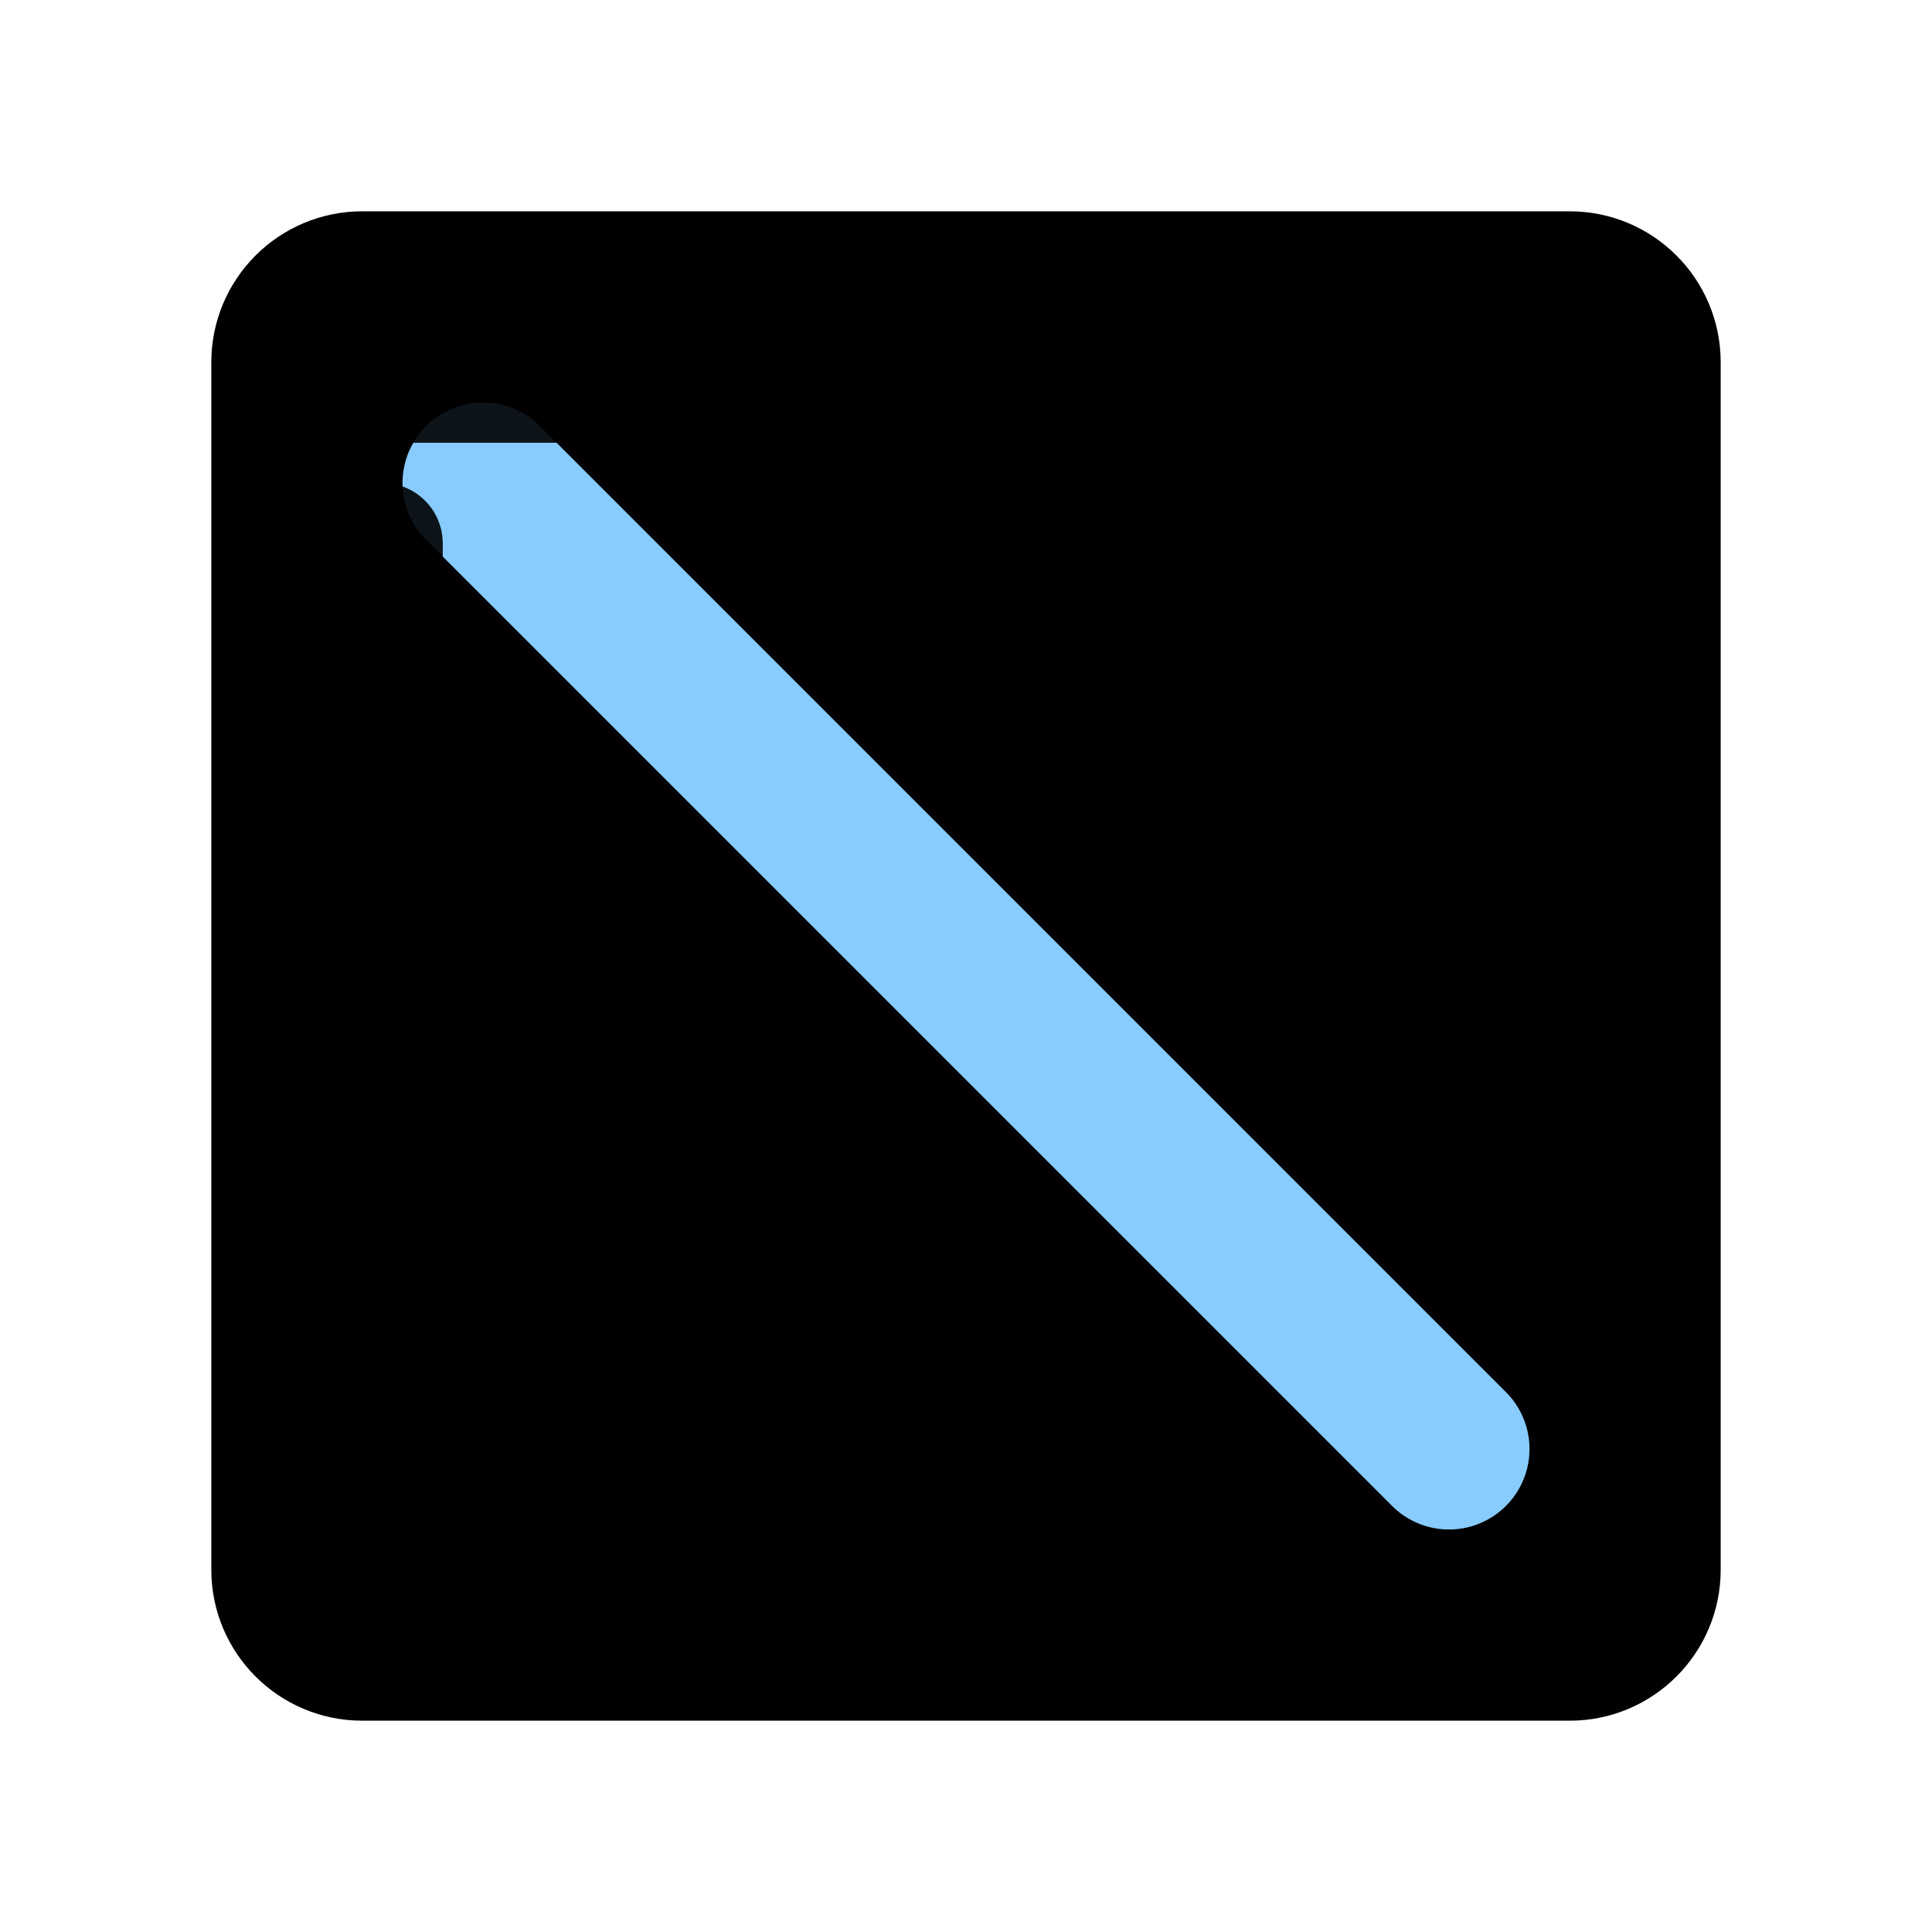
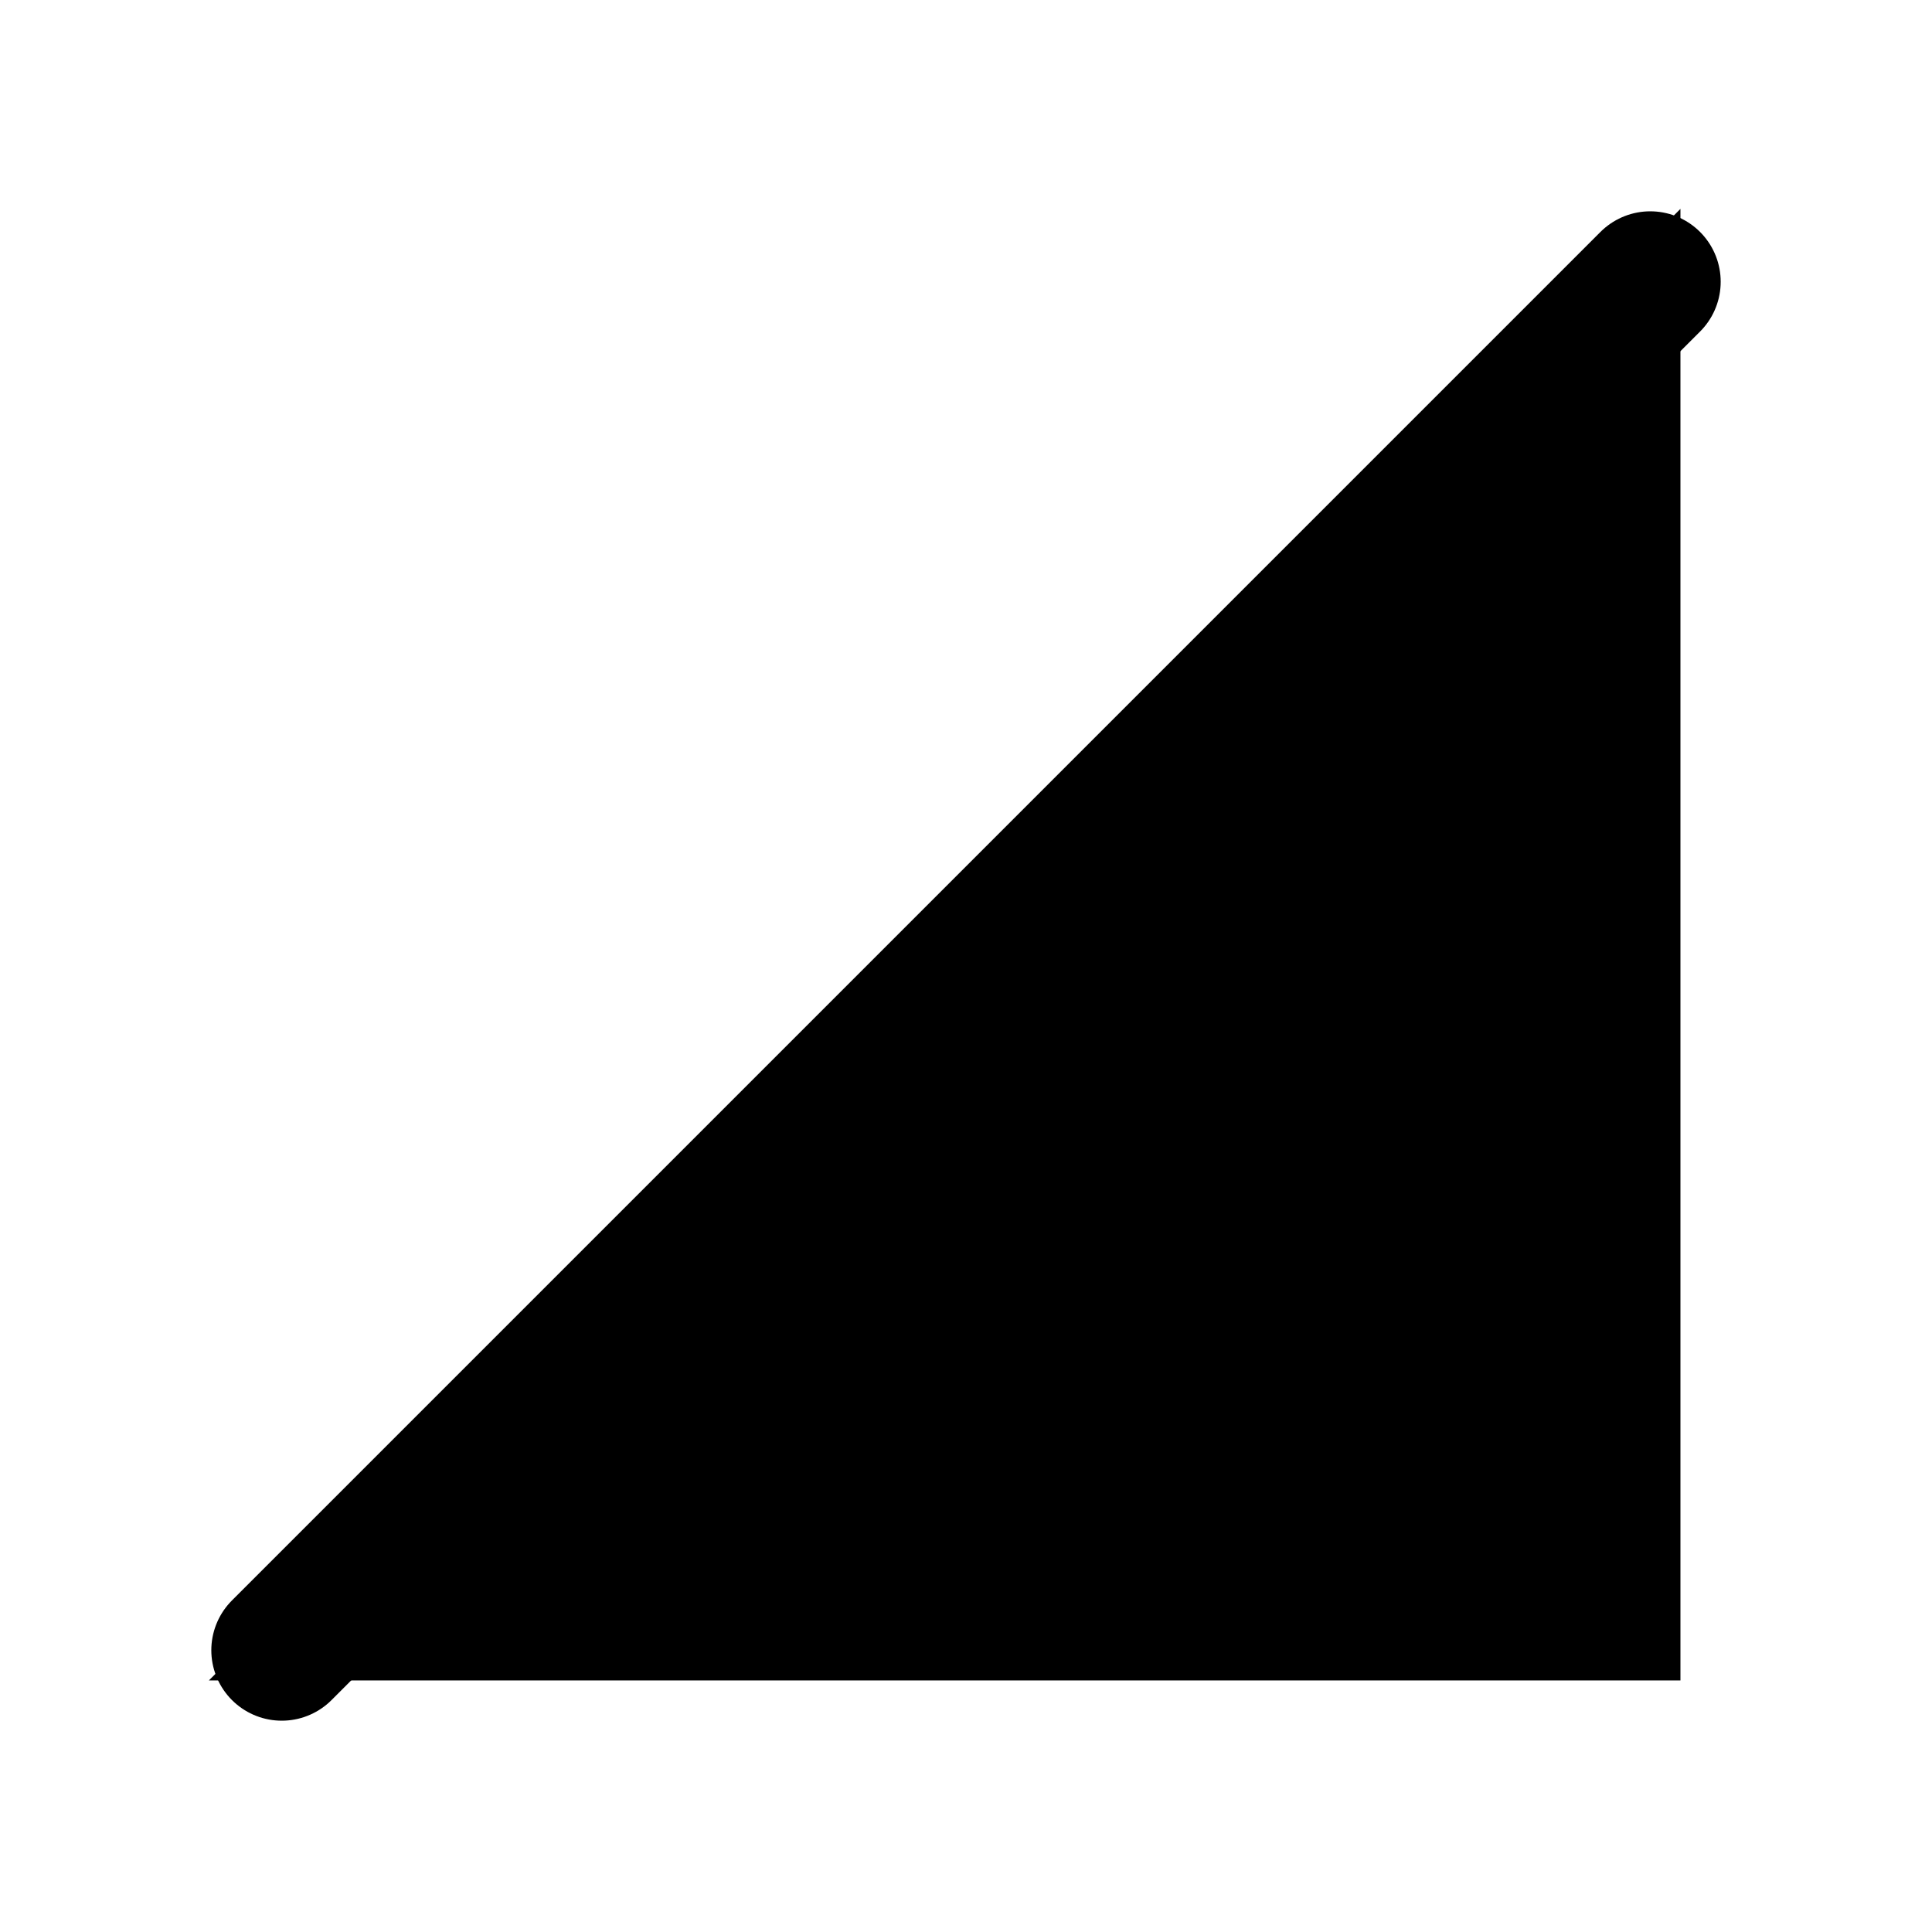
<svg xmlns="http://www.w3.org/2000/svg" viewBox="-24 -24 48 48" width="96" height="96">
-   <rect x="-18" y="-18" width="36" height="36" rx="3" fill="inherit" stroke="currentColor" stroke-width="1.5" />
-   <line x1="-12" y1="-12" x2="12" y2="12" stroke="#88ccff" stroke-width="4" stroke-linecap="round" />
-   <rect x="-18" y="-12" width="5" height="24" rx="1.5" fill="currentColor" fill-opacity="0.9" />
-   <rect x="-18" y="-18" width="24" height="5" rx="1.5" fill="currentColor" fill-opacity="0.9" />
+   <polygon points="-17,17 17,-17 17,17" fill="inherit" stroke="currentColor" stroke-width="1.5" />
+   <line x1="-17" y1="17" x2="17" y2="-17" stroke="currentColor" stroke-width="3.5" stroke-linecap="round" />
</svg>
